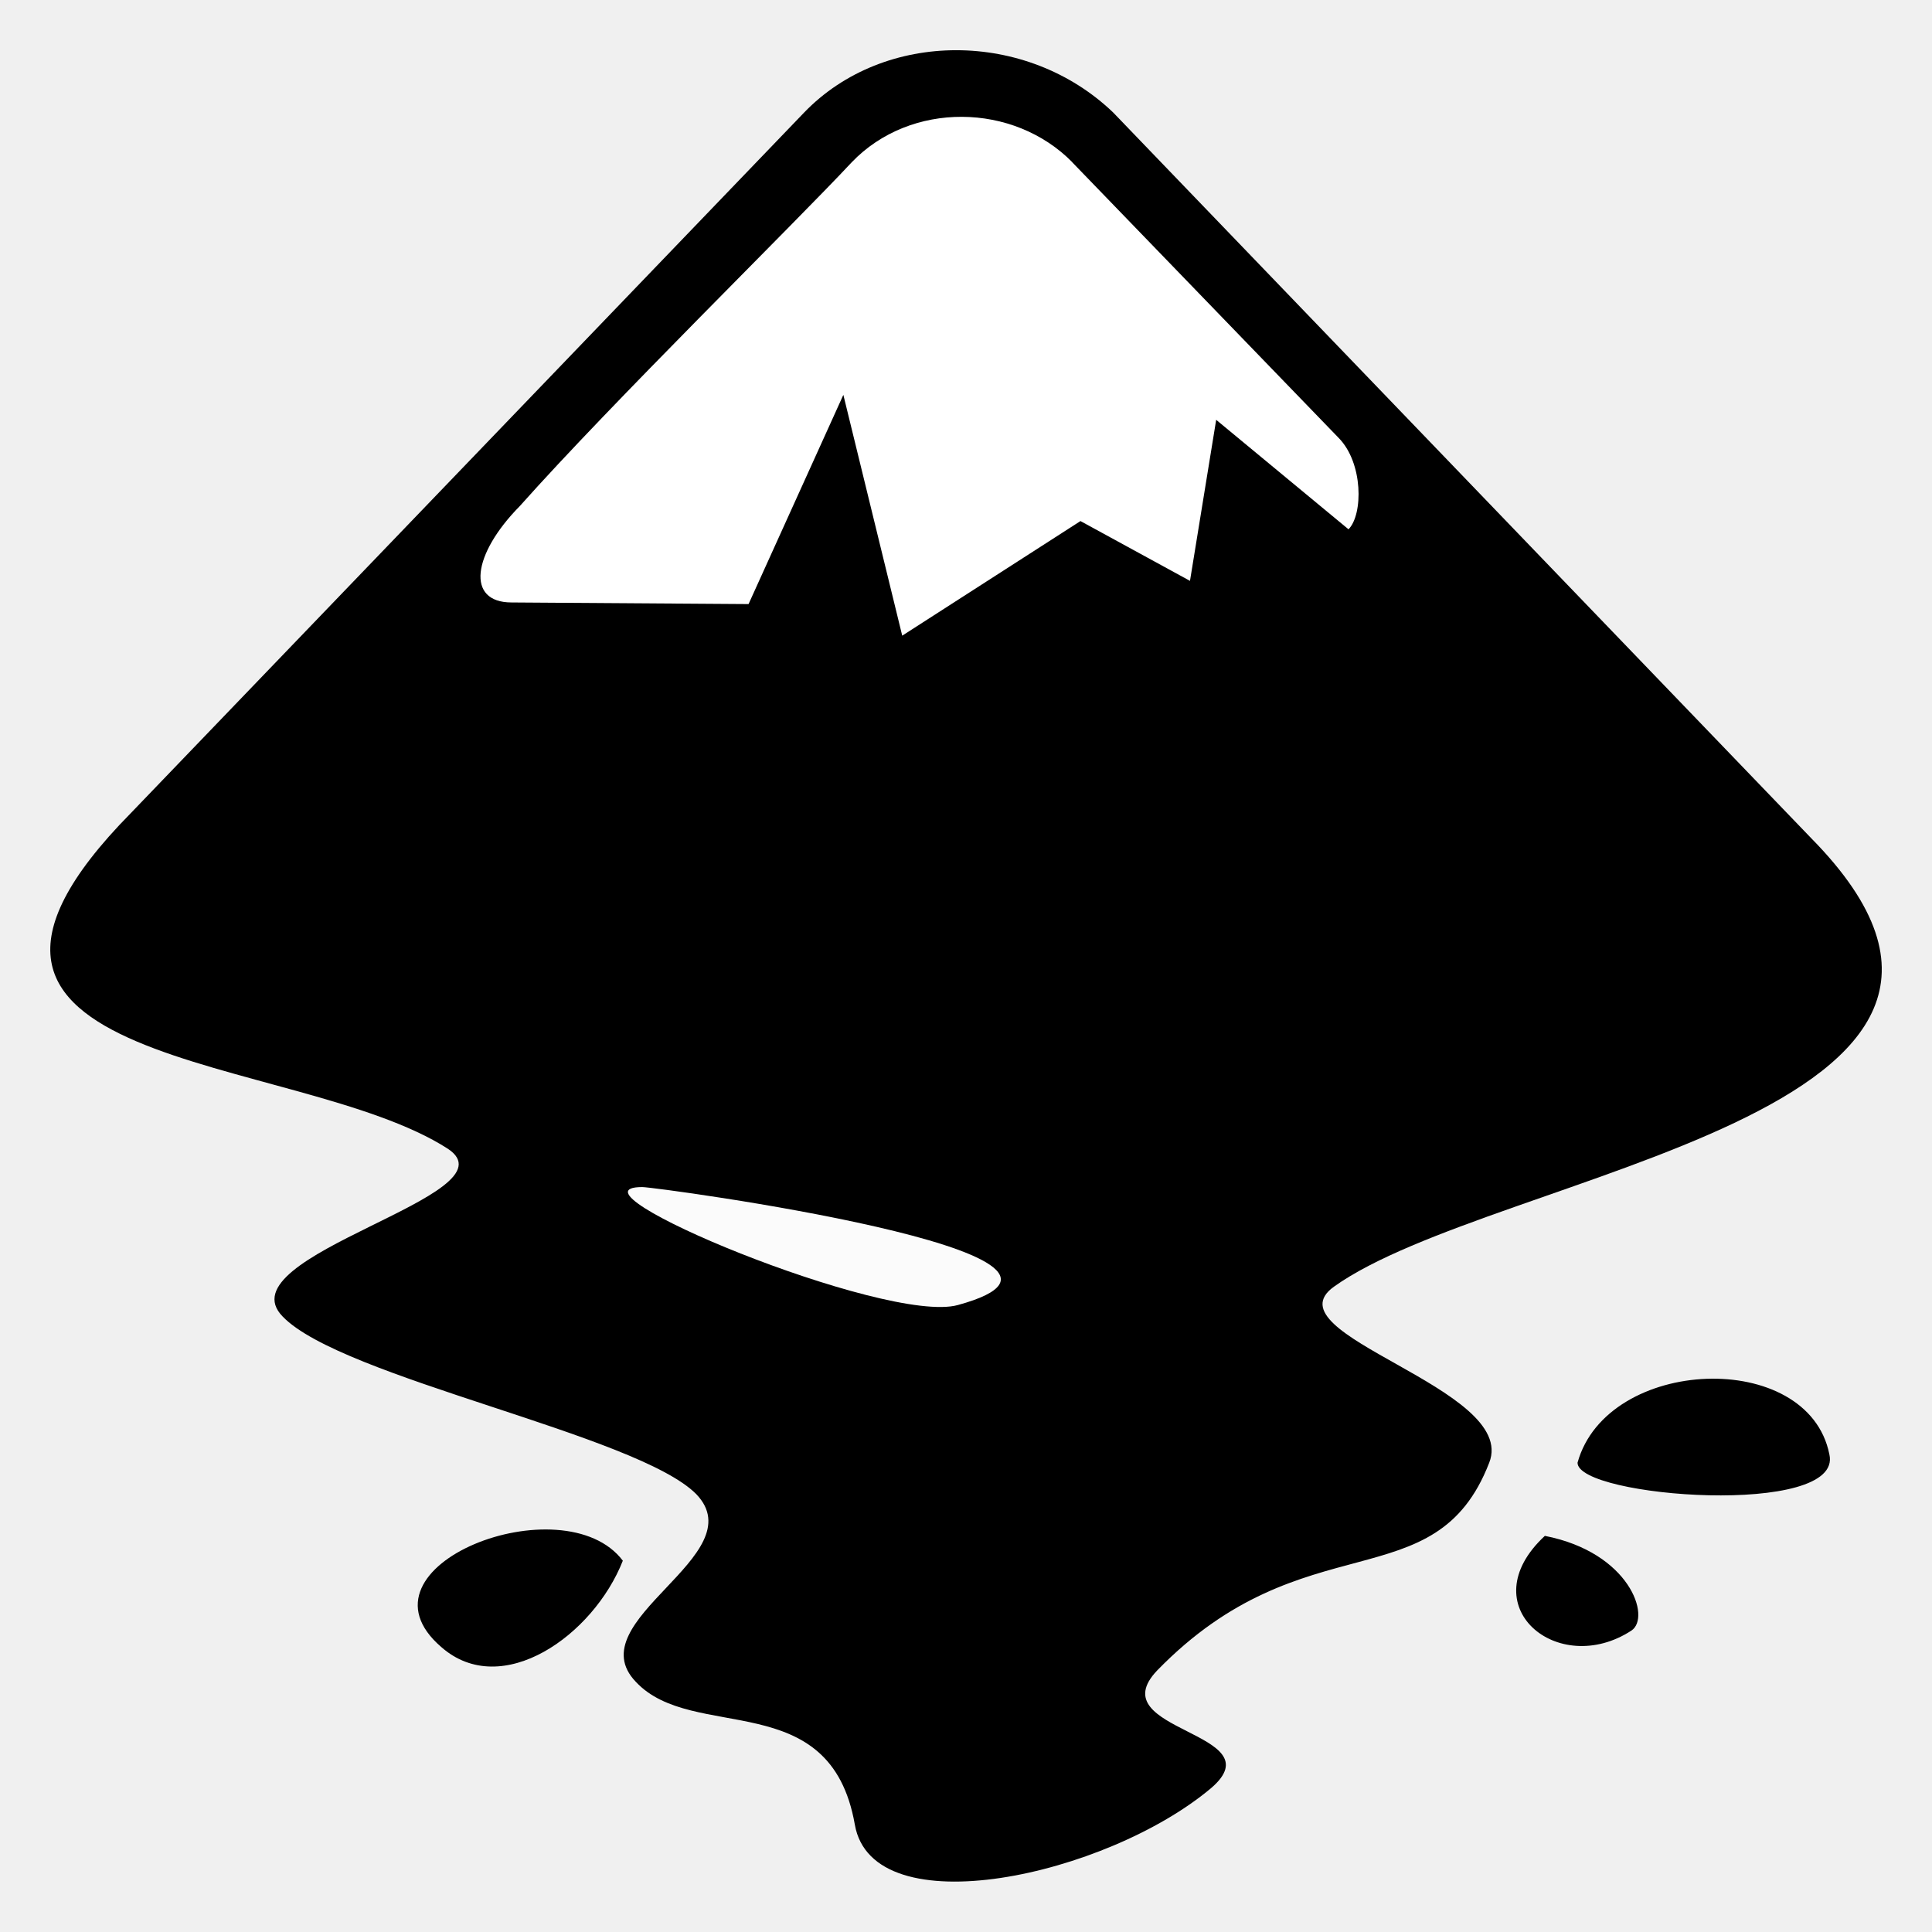
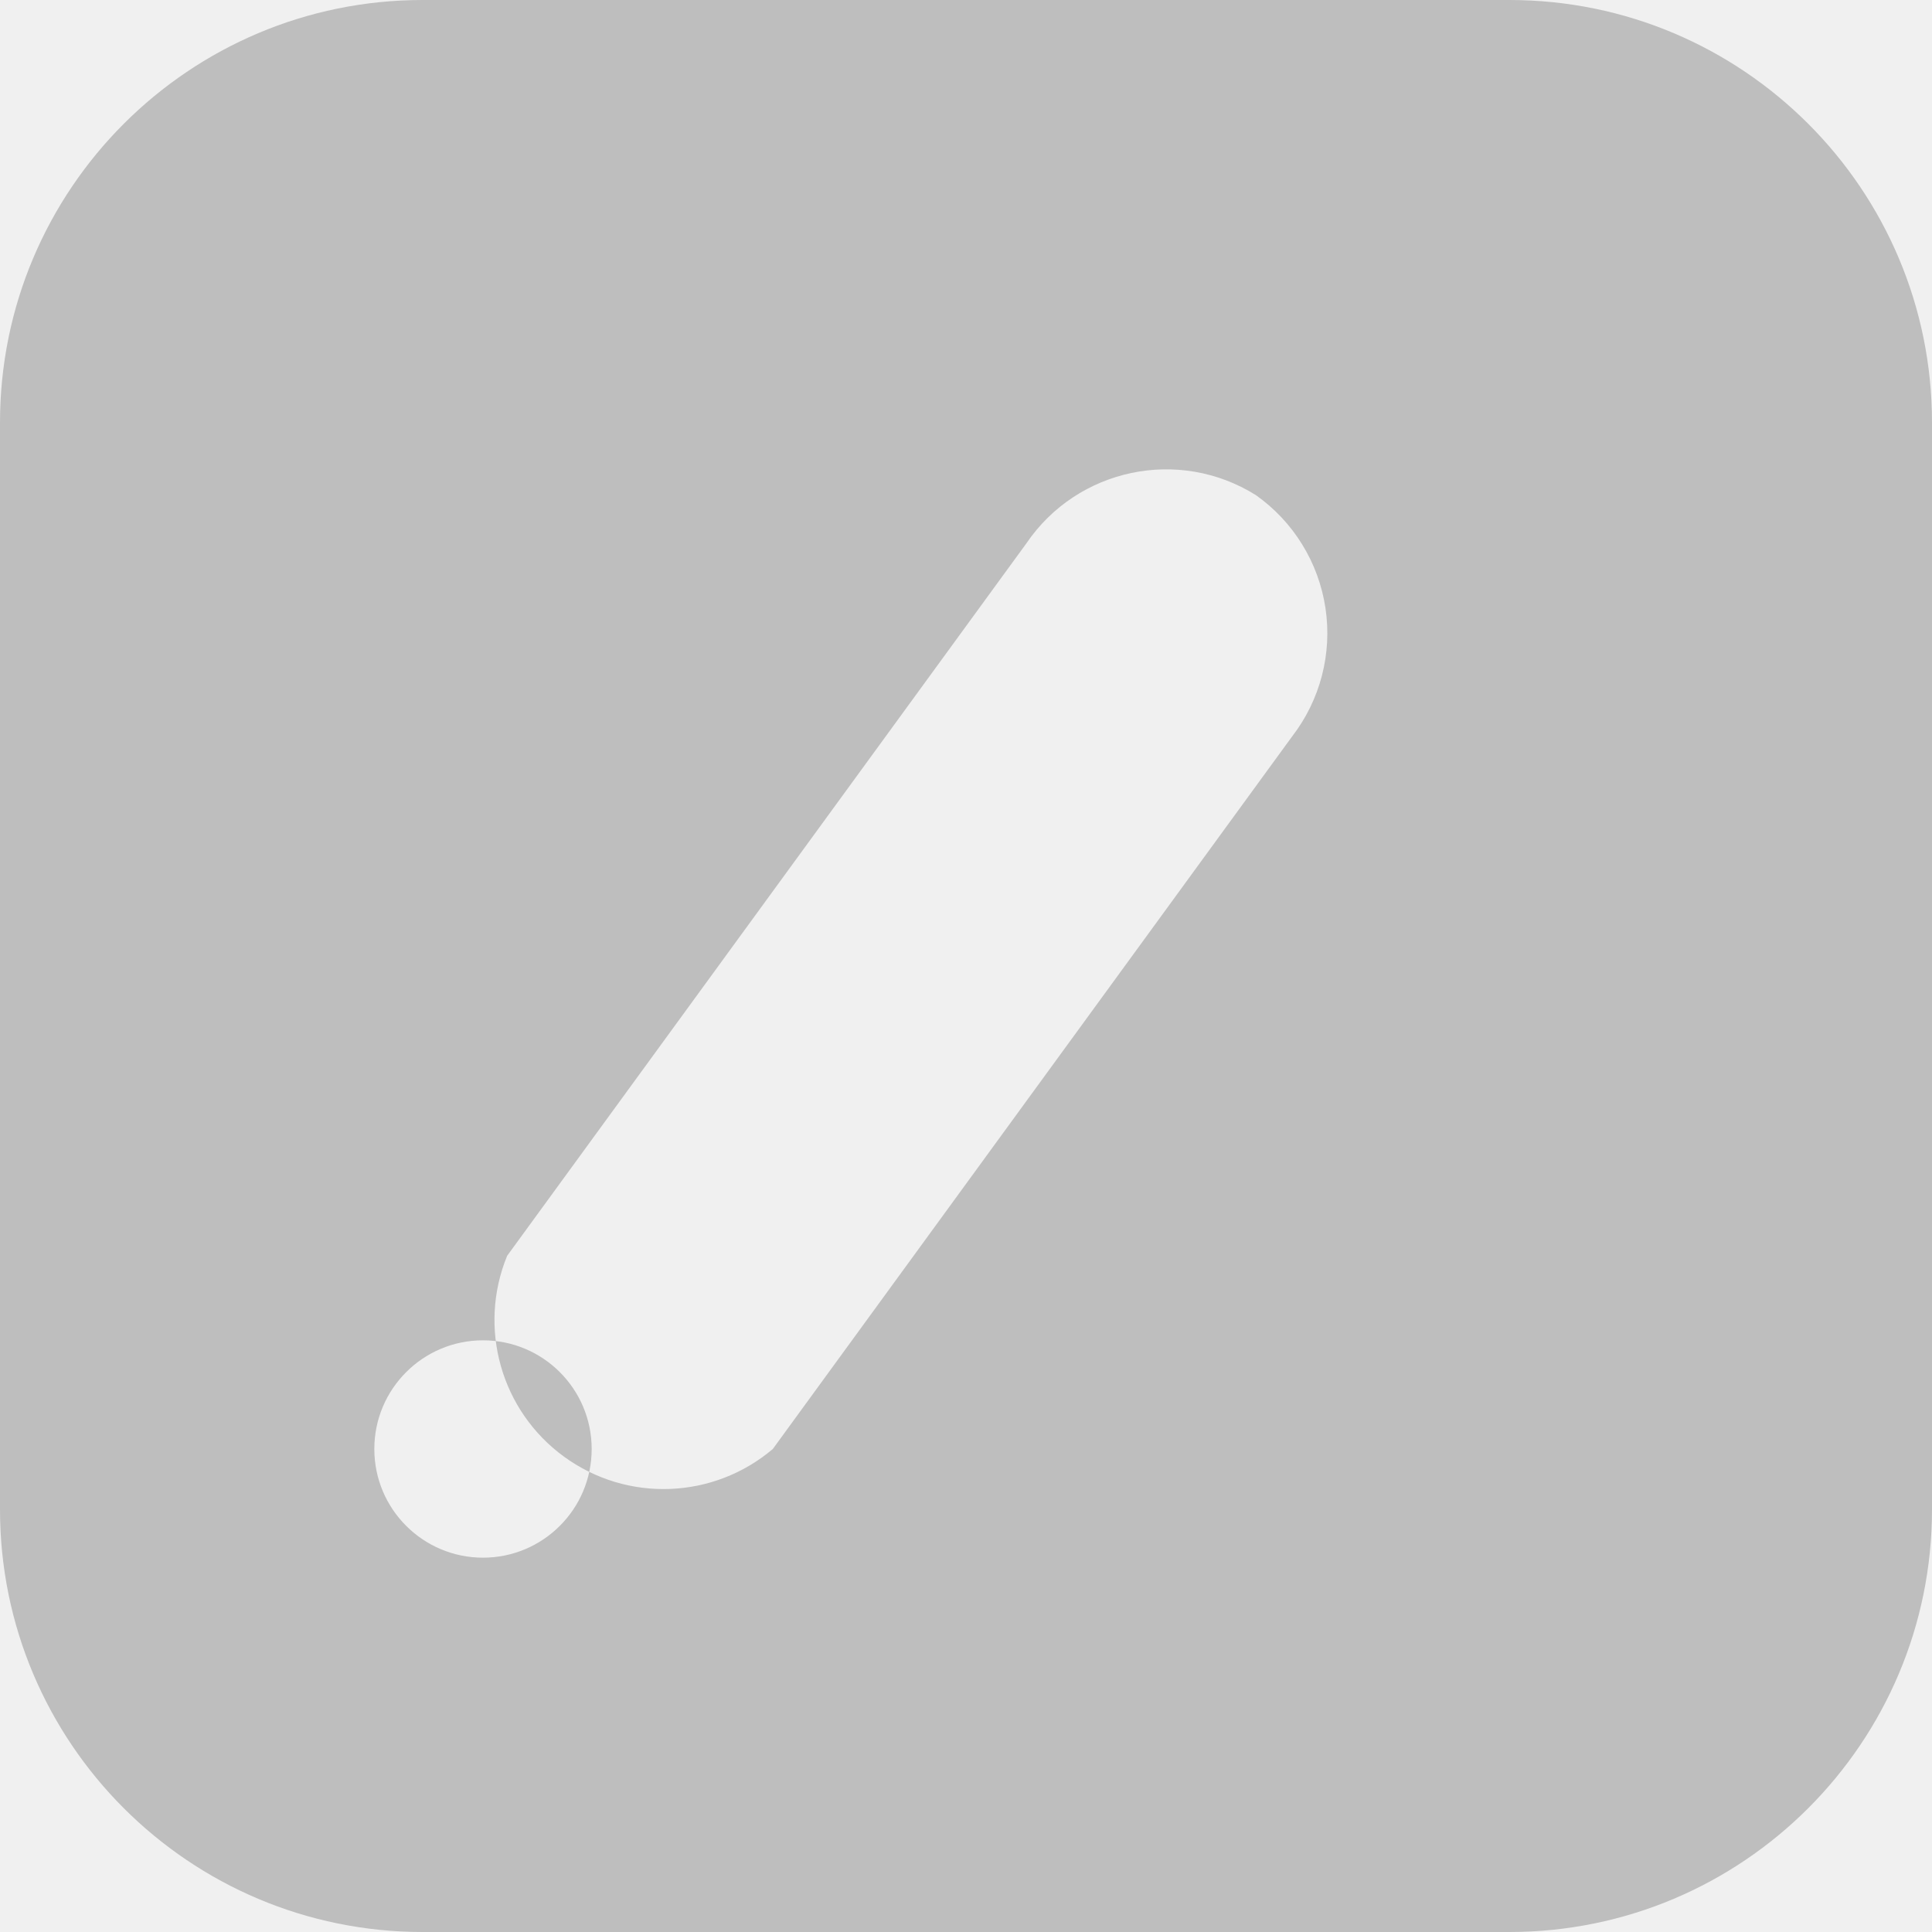
- <svg xmlns="http://www.w3.org/2000/svg" xmlns:xlink="http://www.w3.org/1999/xlink" id="svg1" width="16" height="16" version="1.1">
-   <defs id="defs3">
-     <linearGradient gradientUnits="userSpaceOnUse" id="BlackTransparent">
-       <stop id="stop12" offset="0" style="stop-color:black;stop-opacity:1" />
-       <stop id="stop14" offset="1" style="stop-color:black;stop-opacity:0" />
-     </linearGradient>
-     <linearGradient gradientUnits="userSpaceOnUse" id="WhiteTransparent">
-       <stop id="stop7" offset="0" style="stop-color:white;stop-opacity:1" />
-       <stop id="stop9" offset="1" style="stop-color:white;stop-opacity:0" />
-     </linearGradient>
-     <linearGradient xlink:href="#linearGradient5785" id="linearGradient9175" gradientUnits="userSpaceOnUse" x1="82.119" y1="20" x2="60" y2="40" />
-     <linearGradient gradientUnits="userSpaceOnUse" id="linearGradient5785">
-       <stop id="stop5787" offset="0" style="stop-color:#c0cdf9;stop-opacity:1" />
-       <stop id="stop5789" offset="1" style="stop-color:#07092d;stop-opacity:0.288" />
-     </linearGradient>
-     <clipPath clipPathUnits="userSpaceOnUse" id="clipPath9086">
-       <path d="m 54.1,12.5 -41.2,42.2 c -15.6,15.6 10.1,14.3 19.4,20.2 4.3,2.8 -13.8,6.4 -10.1,10.1 3.6,3.7 21.7,7.1 25.3,10.7 3.6,3.7 -7.3,7.6 -3.7,11.3 3.5,3.7 11.9,0.2 13.4,8.6 1.1,6.2 15.4,3.1 21.8,-2.2 4,-3.4 -6.9,-3.4 -3.3,-7.1 9,-9.1 17,-4.1 20.3,-12.5 1.8,-4.5 -13.6,-7.7 -9.5,-10.6 C 96.3,76.3 132.3,72.8 115.7,56.2 L 73,12.5 c -5.3,-5 -14,-5 -18.9,0 z m -9.9,64.7 c 0.9,0 30.8,4 19.3,7.1 -4.4,1.2 -24.6,-7.1 -19.3,-7.1 z M 101.4,93.8 c 0,2.1 16.3,3.3 15.4,-0.5 -1.3,-6.4 -13.6,-5.9 -15.4,0.5 z m -69.5,11.1 c 3.7,3.2 9.3,-0.7 11.1,-5.2 -3.6,-4.7 -16.9,0.3 -11.1,5.2 z m 67.5,-6.7 c -4.6,4.2 0.8,8.6 5.3,5.7 1.2,-0.8 -0.1,-4.7 -5.3,-5.7 z" id="use9088" style="opacity:1;fill:#ffffff;fill-opacity:1" />
-     </clipPath>
-   </defs>
-   <g id="inkscape-logo" label="#inkscape_options" transform="matrix(1.032983,0,0,1.033848,-0.3147388,-0.207847)">
-     <path id="use42" style="opacity:1;fill:#000000;fill-opacity:1;stroke:none;stroke-width:0.132;stroke-opacity:1" d="M 6.752,1.102 1.352,6.716 c -2.045,2.075 1.324,1.902 2.543,2.687 0.564,0.372 -1.809,0.851 -1.324,1.344 0.472,0.492 2.844,0.945 3.316,1.423 0.472,0.492 -0.957,1.011 -0.485,1.503 0.459,0.492 1.56,0.027 1.756,1.144 0.144,0.825 2.019,0.412 2.857,-0.293 C 10.54,14.073 9.111,14.073 9.583,13.581 10.763,12.37 11.811,13.036 12.244,11.918 12.48,11.319 10.461,10.894 10.999,10.508 12.283,9.59 17.002,9.124 14.826,6.916 L 9.229,1.102 c -0.695,-0.665 -1.835,-0.665 -2.477,0 z M 12.952,11.918 c 0,0.279 2.136,0.439 2.019,-0.067 -0.17,-0.851 -1.783,-0.785 -2.019,0.067 z m -9.109,1.477 c 0.485,0.426 1.219,-0.093 1.455,-0.692 -0.472,-0.625 -2.215,0.04 -1.455,0.692 z m 8.847,-0.891 c -0.603,0.559 0.105,1.144 0.695,0.758 0.157,-0.106 -0.013,-0.625 -0.695,-0.758 z" />
-     <path d="M 6.681,0.727 0.984,6.649 C -1.173,8.839 2.381,8.656 3.667,9.484 4.261,9.877 1.759,10.382 2.27,10.901 c 0.498,0.519 3,0.996 3.498,1.502 0.498,0.519 -1.009,1.067 -0.512,1.586 0.484,0.519 1.645,0.028 1.853,1.207 0.152,0.87 2.129,0.435 3.014,-0.309 C 10.676,14.41 9.169,14.41 9.667,13.891 10.912,12.614 12.018,13.315 12.474,12.136 12.723,11.505 10.593,11.056 11.16,10.649 12.515,9.681 17.493,9.189 15.198,6.86 L 9.294,0.727 c -0.733,-0.702 -1.936,-0.702 -2.613,0 z M 5.312,9.807 c 0.124,0 4.258,0.561 2.668,0.996 C 7.372,10.972 4.579,9.807 5.312,9.807 Z m 7.909,2.33 c 0,0.295 2.254,0.463 2.129,-0.07 -0.18,-0.898 -1.88,-0.828 -2.129,0.07 z m -9.609,1.558 c 0.512,0.449 1.286,-0.098 1.535,-0.73 -0.498,-0.66 -2.337,0.042 -1.535,0.73 z m 9.333,-0.94 c -0.636,0.589 0.111,1.207 0.733,0.8 0.166,-0.112 -0.014,-0.66 -0.733,-0.8 z" id="use32" style="opacity:0.1;fill:none;stroke-width:0.139" />
-     <path class="full-specularity" d="m 8.901,1.501 2.136,2.208 c 0.197,0.2 0.197,0.612 0.079,0.732 L 10.055,3.564 9.845,4.854 8.967,4.375 7.538,5.293 7.066,3.364 6.306,5.04 4.406,5.027 c -0.367,0 -0.315,-0.386 0.066,-0.772 0.747,-0.838 2.202,-2.262 2.661,-2.754 0.472,-0.492 1.298,-0.479 1.769,0 z" id="icecap" style="opacity:1;fill:#ffffff;fill-opacity:1;stroke-width:0.132" />
-     <path style="opacity:1;fill:#ffffff;fill-opacity:0.983;stroke:none;stroke-width:0.132;stroke-opacity:1" d="m 5.454,9.71 c 0.118,0 4.037,0.532 2.53,0.945 C 7.407,10.814 4.76,9.71 5.454,9.71 Z" id="path858" />
-   </g>
+ <svg xmlns="http://www.w3.org/2000/svg" width="16" height="16" viewBox="0 0 16 16">
+   <path fill="#bebebe" d="M3.5 0h9A3.5 3.5 0 0 1 16 3.5v9a3.5 3.5 0 0 1-3.5 3.5h-9A3.5 3.5 0 0 1 0 12.5v-9A3.5 3.5 0 0 1 3.5 0zm6.9 4.1a1.4 1.4 0 0 0-1.9.4l-4.3 5.9a1.4 1.4 0 0 0 2.2 1.6l4.3-5.9a1.4 1.4 0 0 0-.3-2zM4 11.1a.9.9 0 1 0 0 1.8.9.9 0 0 0 0-1.8z" />
</svg>
